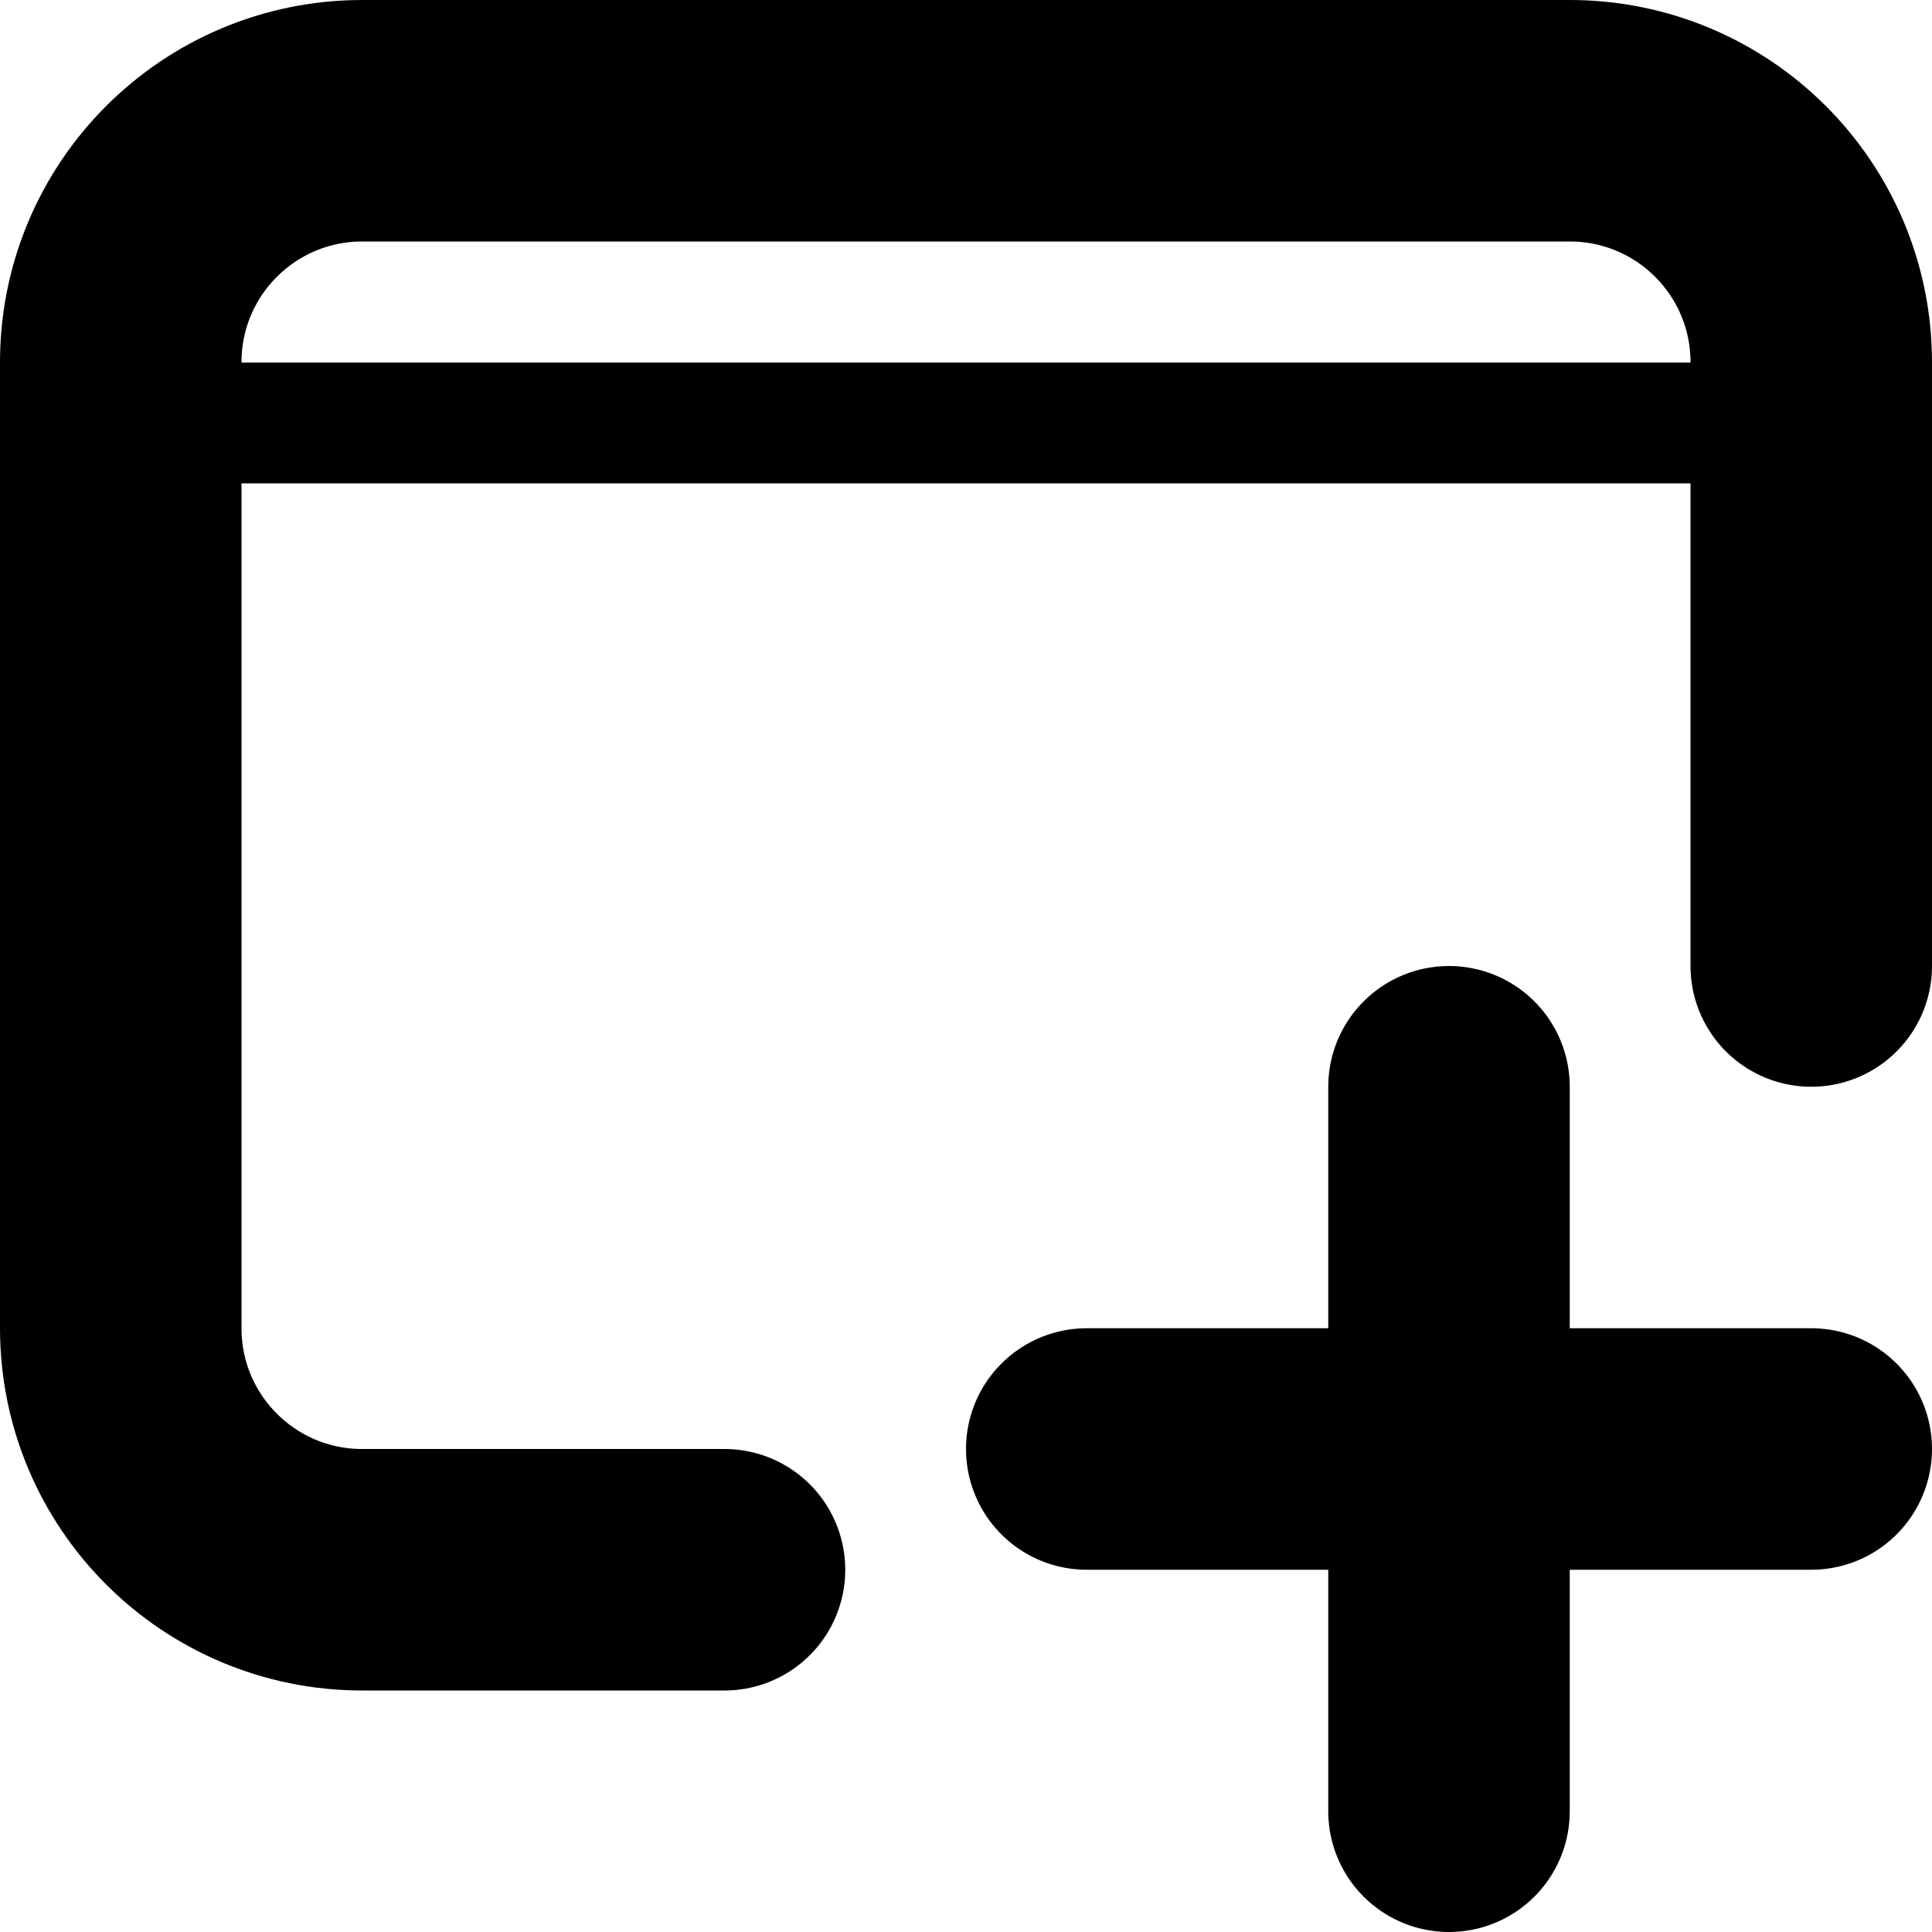
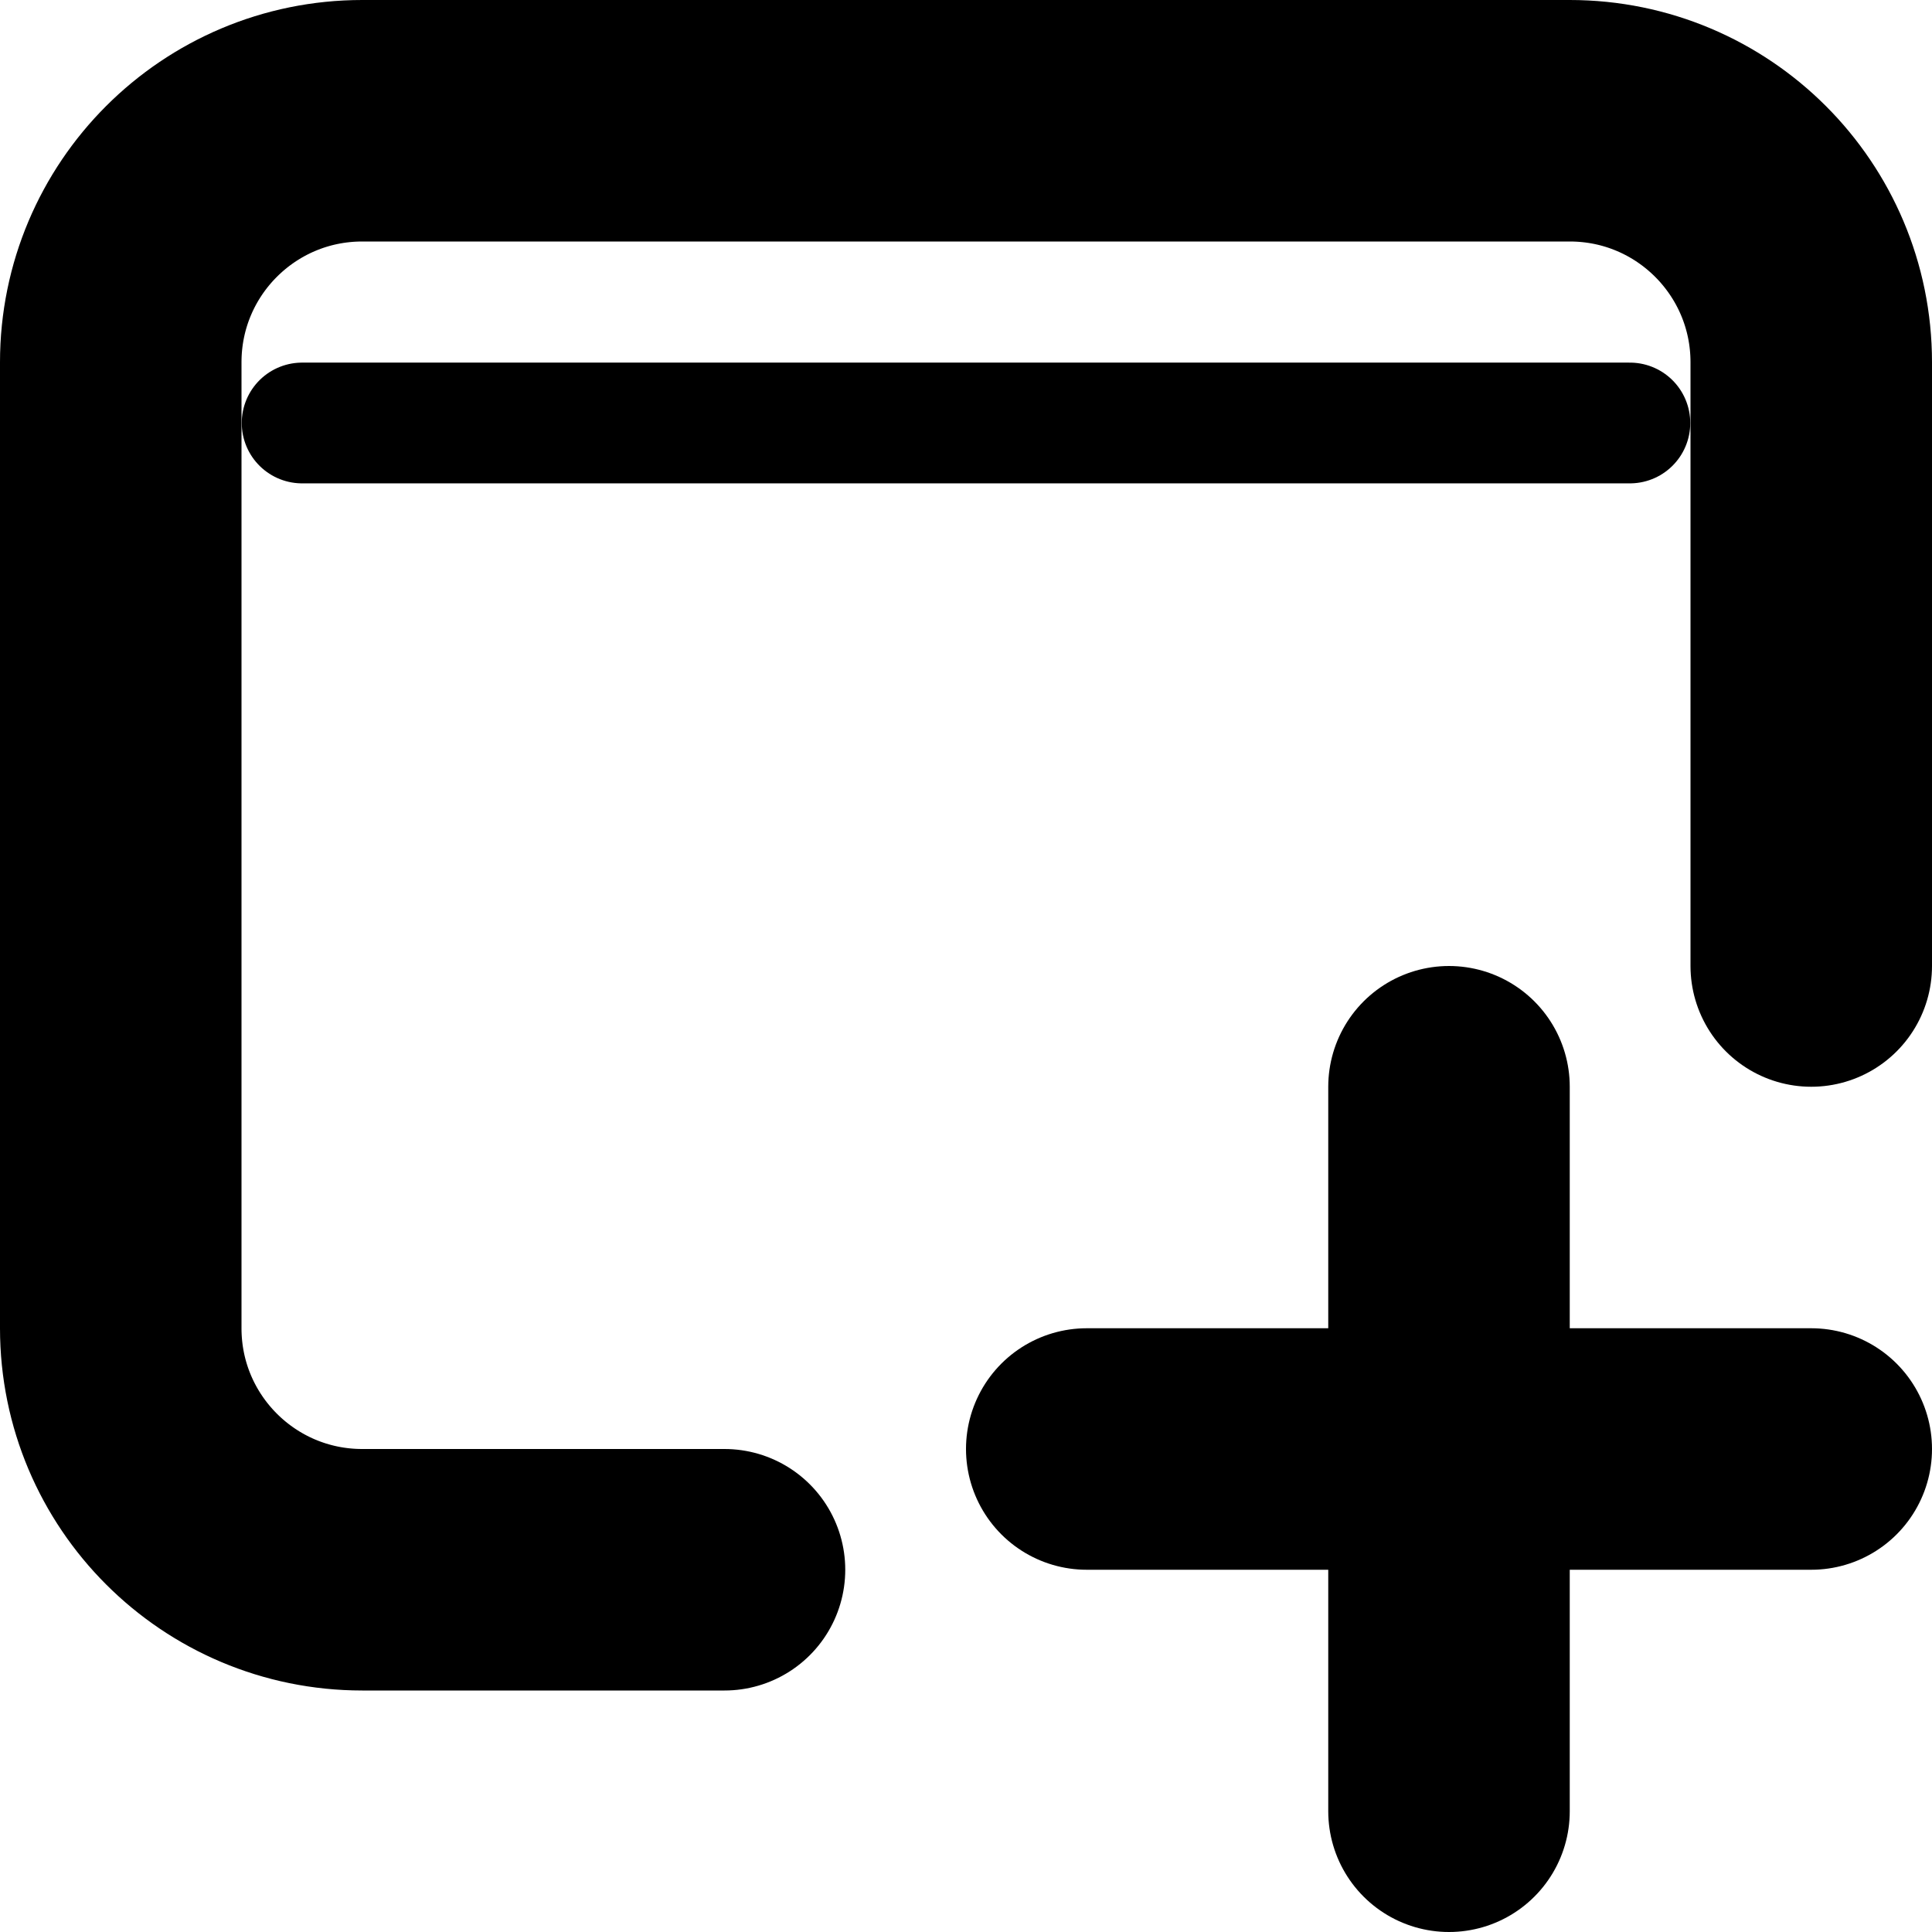
- <svg xmlns="http://www.w3.org/2000/svg" xmlns:ns1="https://www.gtk.org/grappa" width="16" height="16" ns1:version="1" ns1:state="0" ns1:state-names="outline empty">
-   <path d="M 15 12 L 9 12 M 12 9 L 12 15" id="plu" stroke-width="2" stroke-linecap="round" stroke-linejoin="round" stroke="rgb(0,0,0)" fill="none" class="foreground-stroke transparent-fill" ns1:states="outline" ns1:stroke="foreground" ns1:stroke-minwidth="25%" ns1:stroke-maxwidth="150%">
-     </path>
-   <path d="M 15 8 L 15 3 C 15 1.895, 14.105 1, 13 1 L 3 1 C 1.895 1, 1 1.895, 1 3 L 1 11 C 1 12.105, 1.895 13, 3 13 L 6 13" id="window" stroke-width="2" stroke-linecap="round" stroke-linejoin="round" stroke="rgb(0,0,0)" fill="none" class="foreground-stroke transparent-fill" ns1:states="outline" ns1:stroke="foreground" ns1:stroke-minwidth="25%" ns1:stroke-maxwidth="150%">
-     </path>
-   <path d="M 1 3.503 L 15 3.503" id="header" stroke-width="1" stroke-linecap="round" stroke-linejoin="round" stroke="rgb(0,0,0)" fill="none" class="foreground-stroke transparent-fill" ns1:states="outline" ns1:stroke="foreground" ns1:stroke-minwidth="25%" ns1:stroke-maxwidth="200%">
-     </path>
+ <svg xmlns="http://www.w3.org/2000/svg" xmlns:ns1="https://www.gtk.org/grappa" width="16" height="16" ns1:version="1" ns1:state="0" ns1:state-names="outline empty" version="1.1" id="svg1">
+   <defs id="defs1" />
+   <path d="M 15 12 L 9 12 M 12 9 L 12 15" id="plu" stroke-width="2" stroke-linecap="round" stroke-linejoin="round" stroke="rgb(0,0,0)" fill="none" class="foreground-stroke transparent-fill" ns1:states="outline" ns1:stroke="foreground" ns1:stroke-minwidth="25%" ns1:stroke-maxwidth="150%" />
+   <path d="M 15 8 L 15 3 C 15 1.895, 14.105 1, 13 1 L 3 1 C 1.895 1, 1 1.895, 1 3 L 1 11 C 1 12.105, 1.895 13, 3 13 L 6 13" id="window" stroke-width="2" stroke-linecap="round" stroke-linejoin="round" stroke="rgb(0,0,0)" fill="none" class="foreground-stroke transparent-fill" ns1:states="outline" ns1:stroke="foreground" ns1:stroke-minwidth="25%" ns1:stroke-maxwidth="150%" />
+   <path d="m 2.502,3.503 10.996,-1e-7" id="header" stroke-width="1" stroke-linecap="round" stroke-linejoin="round" stroke="#000000" fill="none" class="foreground-stroke transparent-fill" ns1:states="outline" ns1:stroke="foreground" ns1:stroke-minwidth="25%" ns1:stroke-maxwidth="200%" />
</svg>
